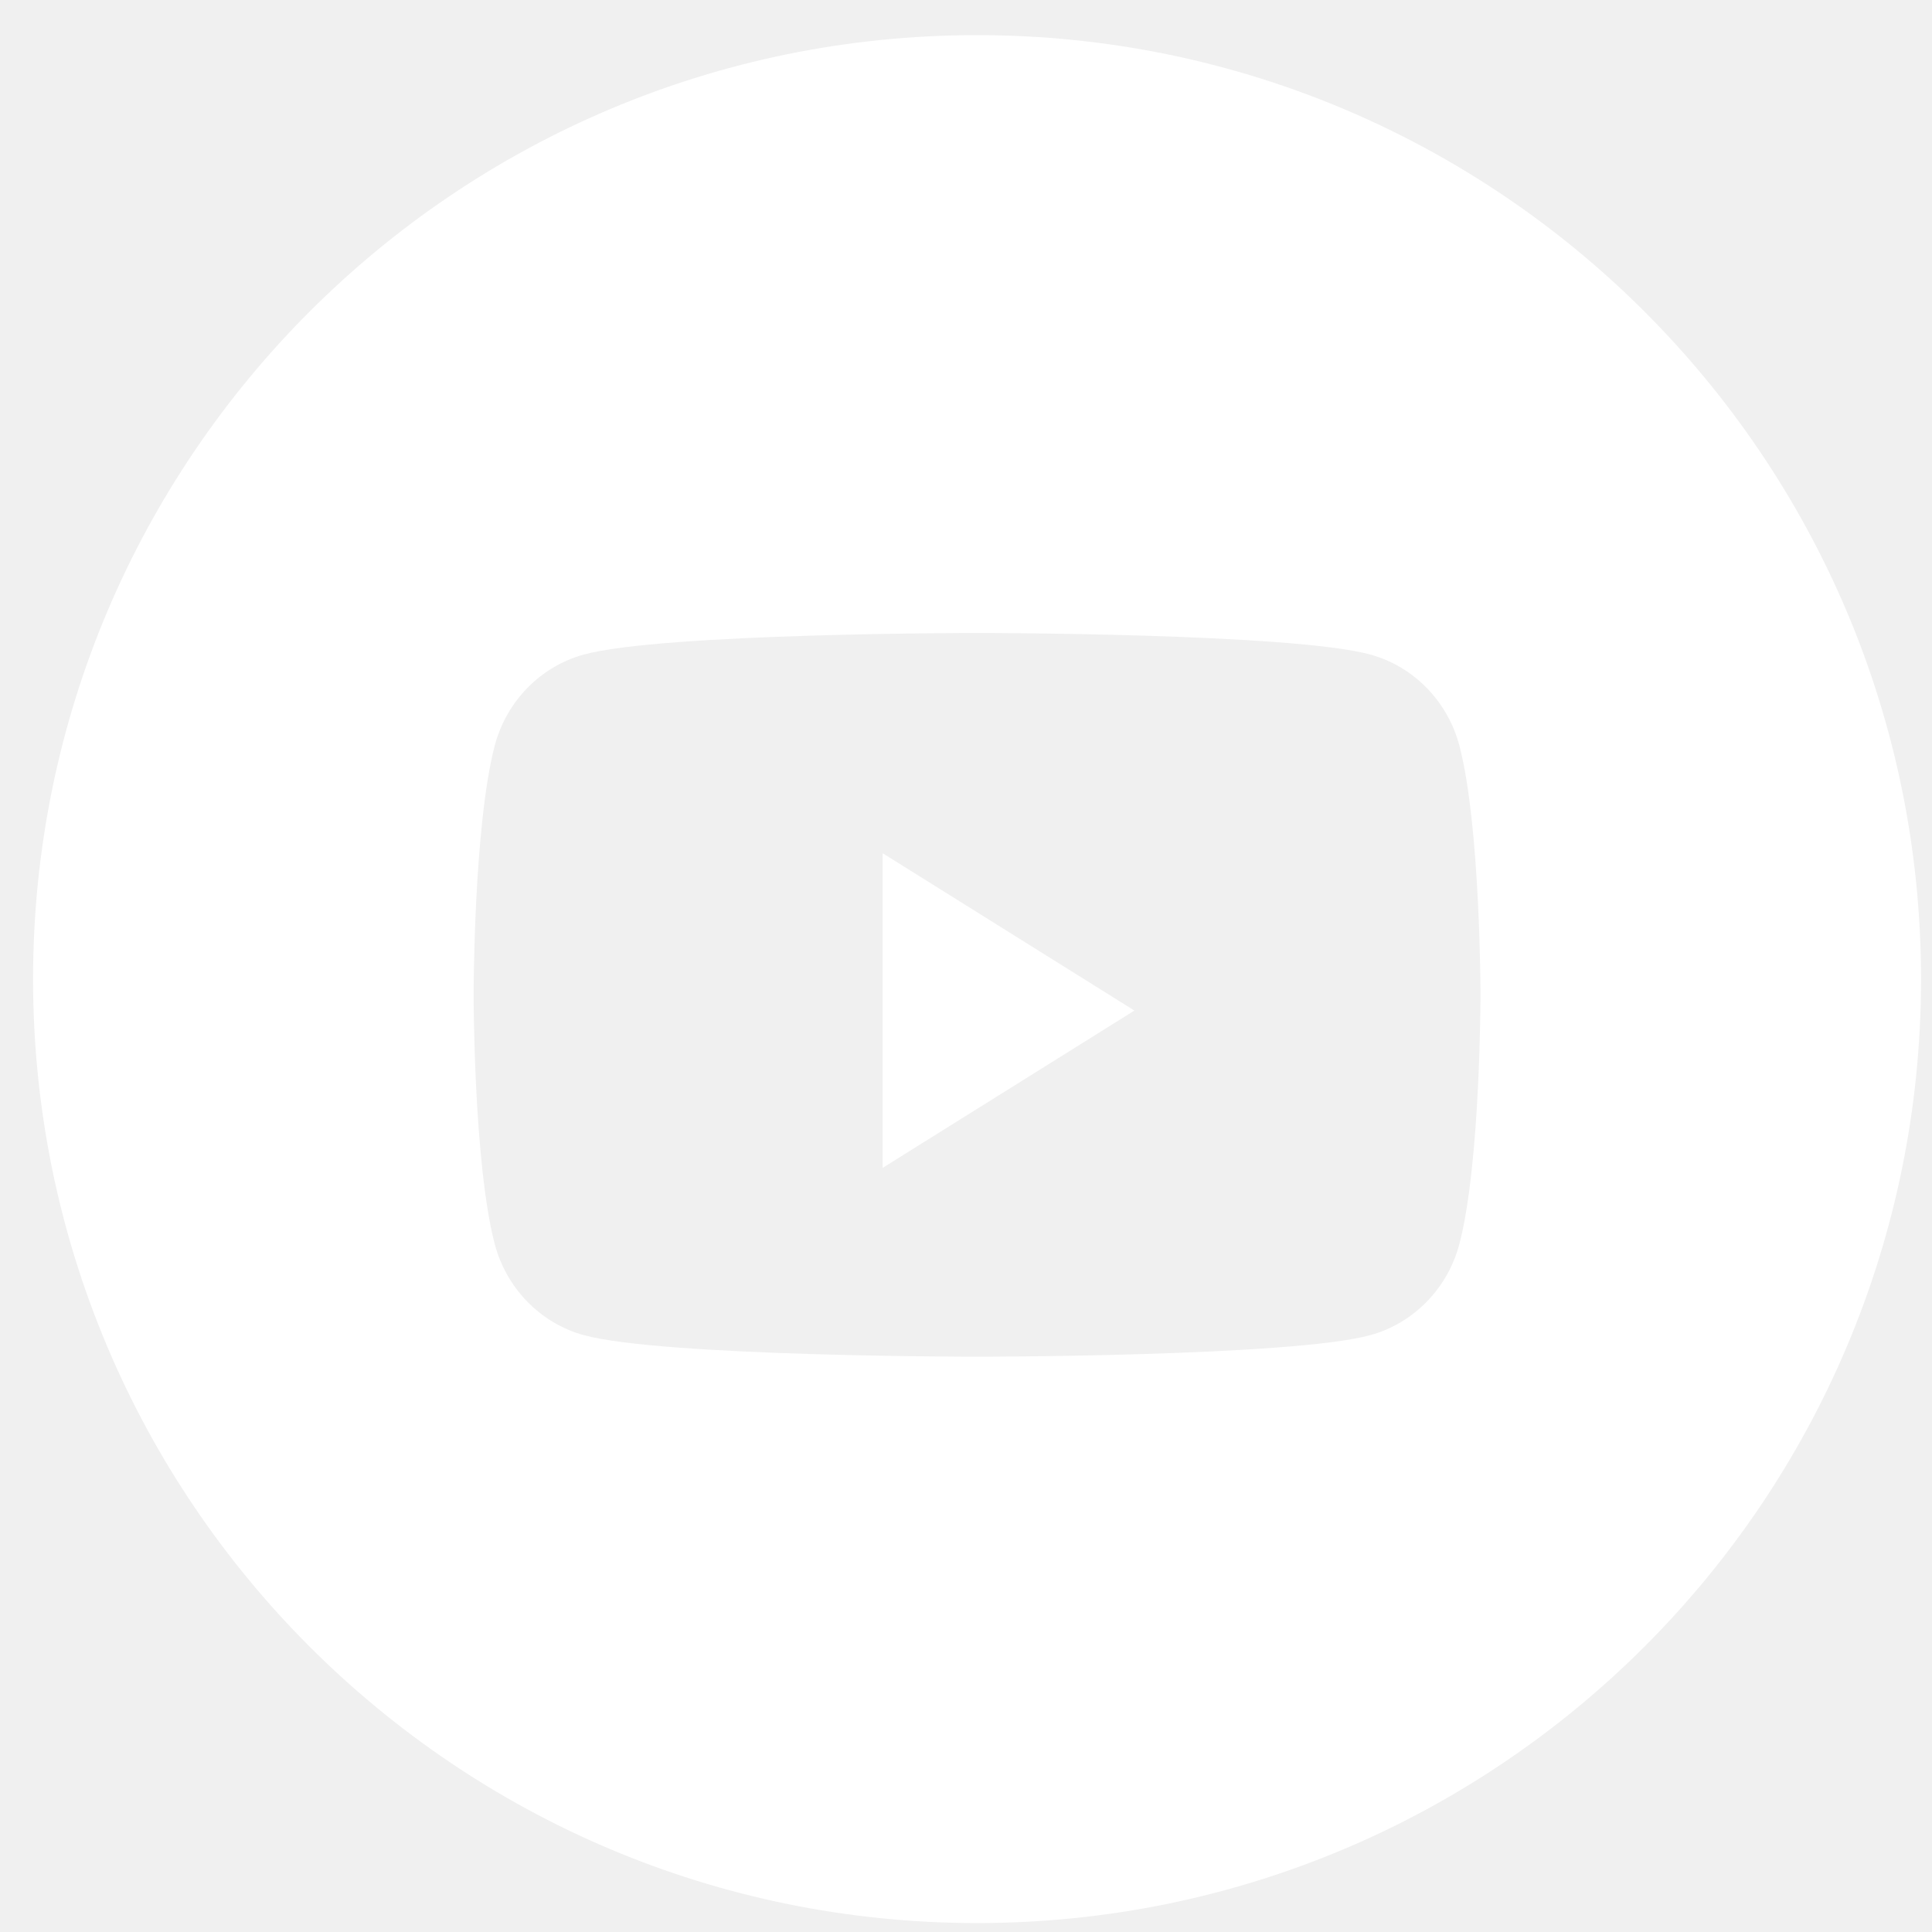
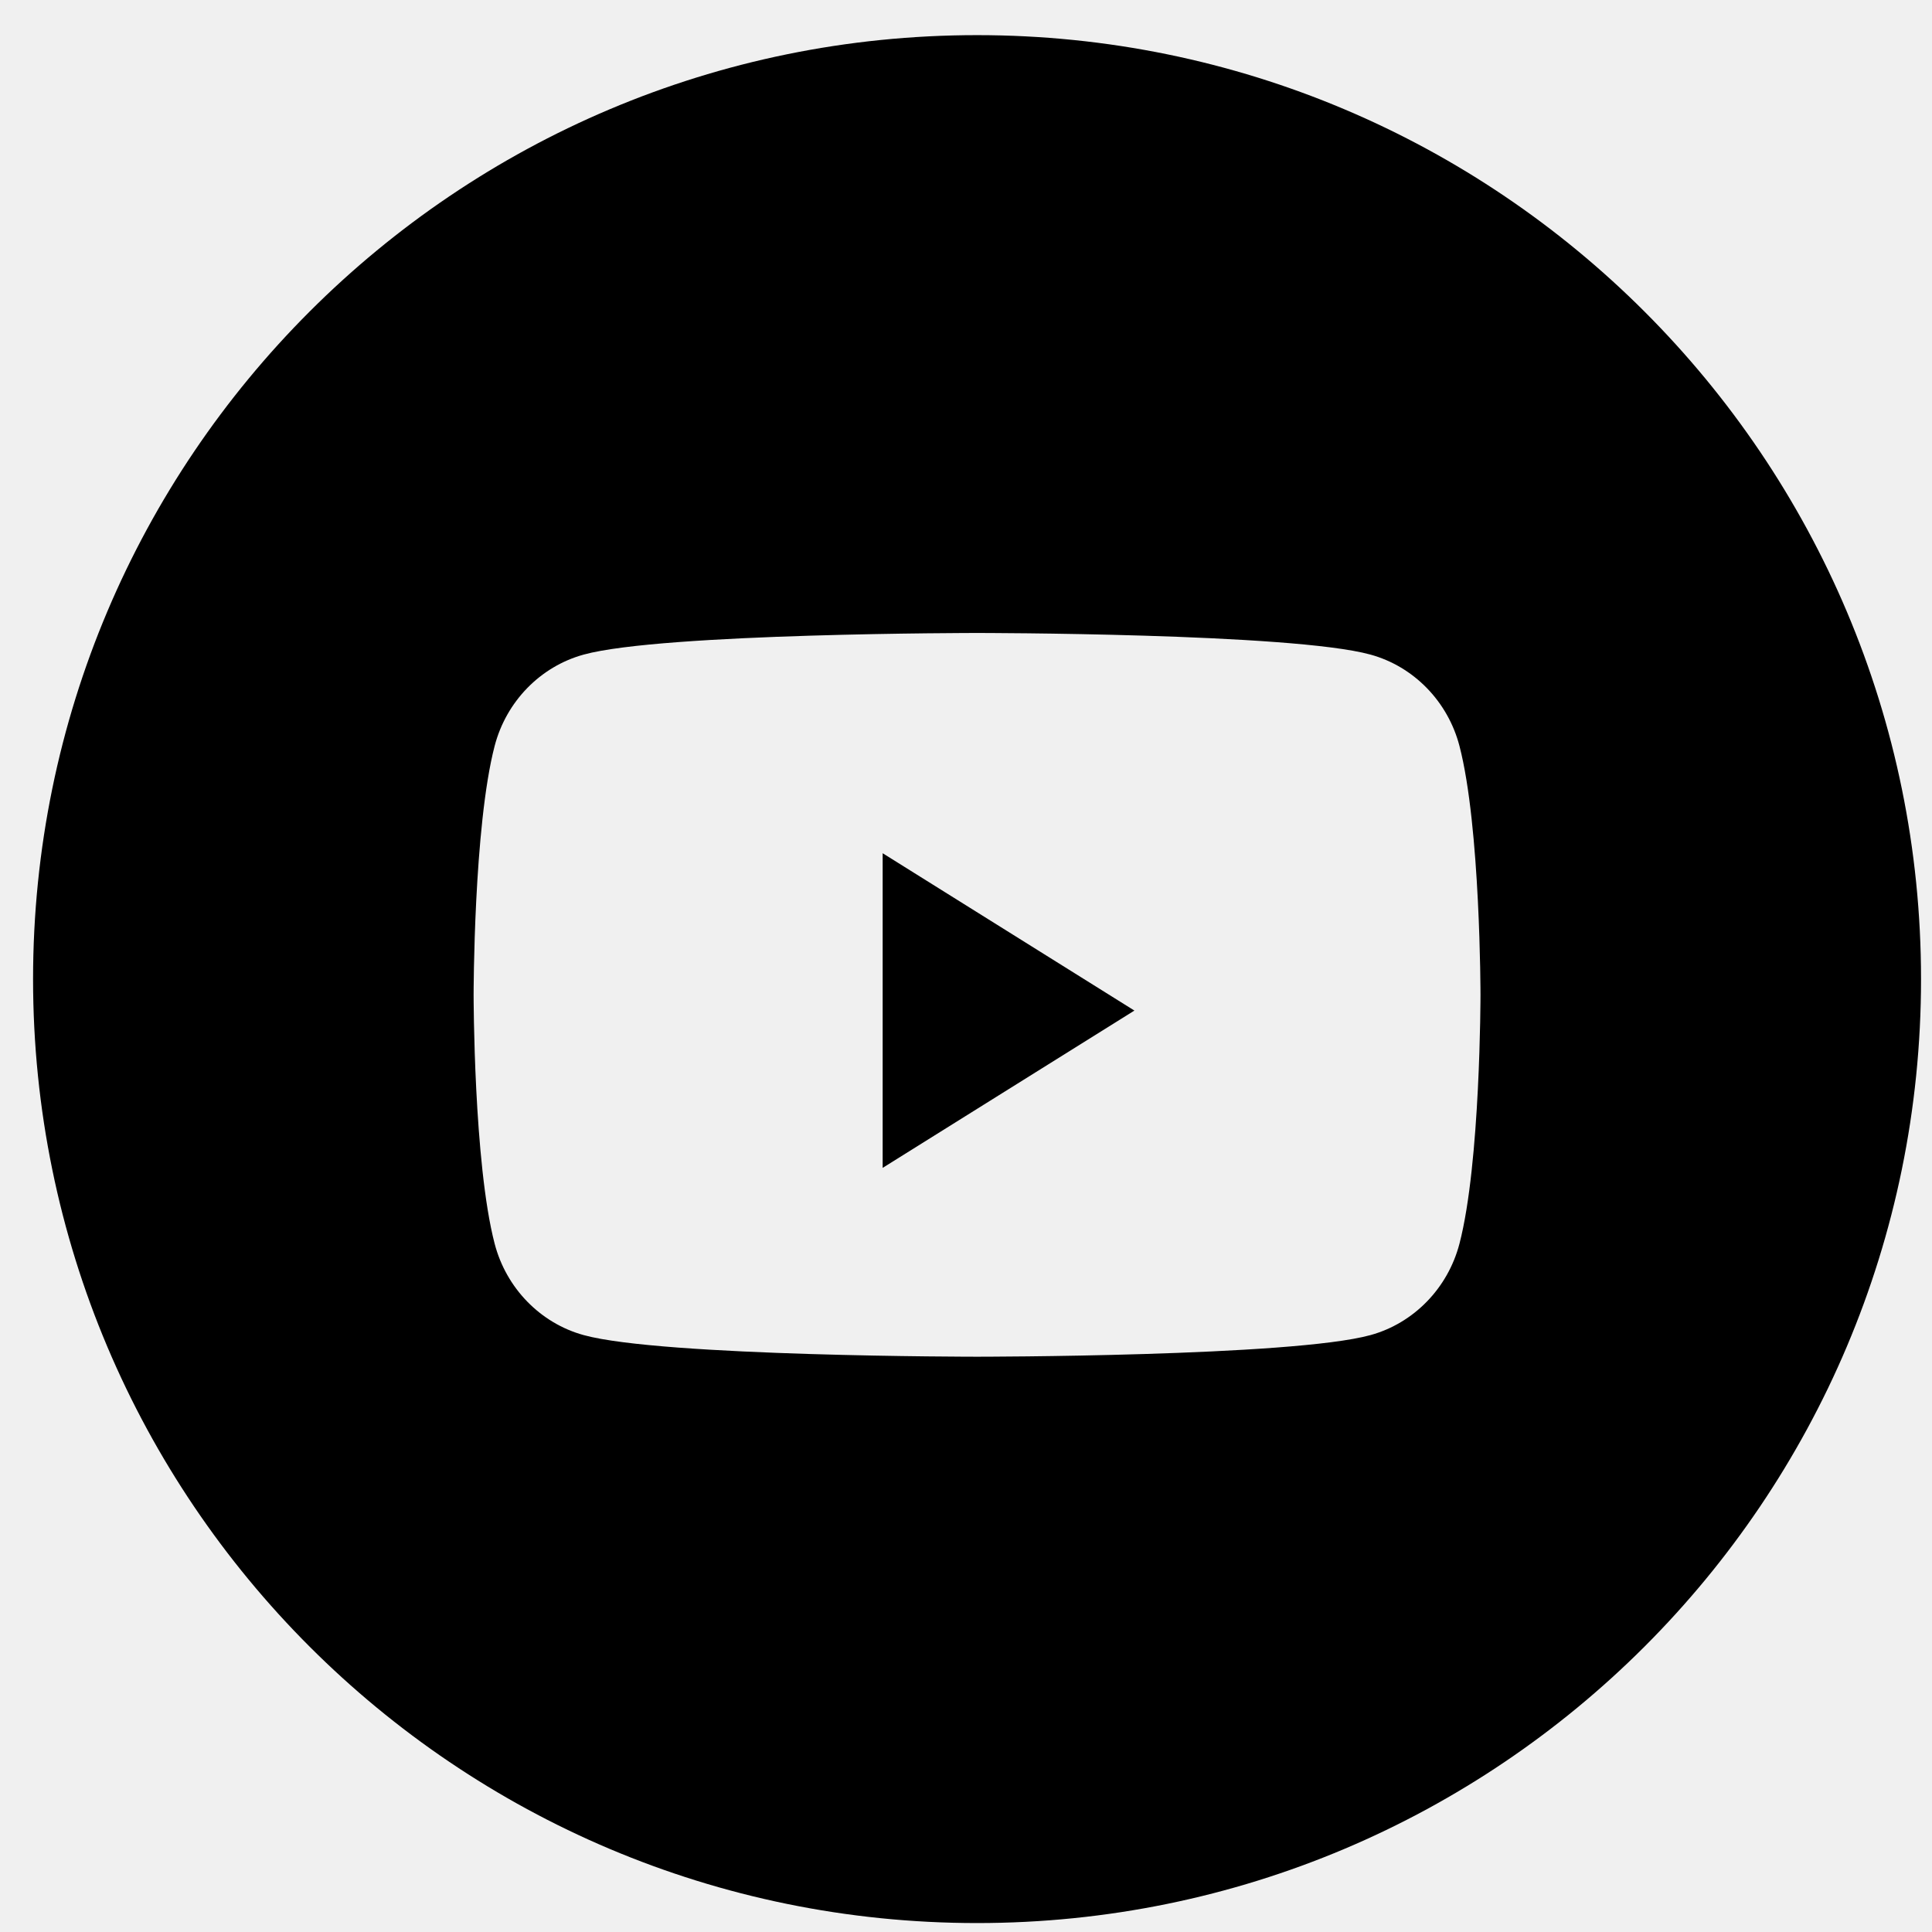
<svg xmlns="http://www.w3.org/2000/svg" width="43" height="43" viewBox="0 0 43 43" fill="none">
-   <path fill-rule="evenodd" clip-rule="evenodd" d="M21.746 0.782C10.143 0.782 0.736 10.188 0.736 21.792C0.736 33.395 10.143 42.801 21.746 42.801C33.349 42.801 42.756 33.395 42.756 21.792C42.756 10.188 33.349 0.782 21.746 0.782ZM30.502 14.569C31.466 14.834 32.225 15.613 32.483 16.603C32.951 18.398 32.951 22.142 32.951 22.142C32.951 22.142 32.951 25.886 32.483 27.68C32.225 28.67 31.466 29.45 30.502 29.715C28.754 30.196 21.746 30.196 21.746 30.196C21.746 30.196 14.738 30.196 12.991 29.715C12.026 29.45 11.267 28.67 11.009 27.68C10.541 25.886 10.541 22.142 10.541 22.142C10.541 22.142 10.541 18.398 11.009 16.603C11.267 15.613 12.026 14.834 12.991 14.569C14.738 14.088 21.746 14.088 21.746 14.088C21.746 14.088 28.754 14.088 30.502 14.569Z" fill="white" />
-   <path d="M19.645 25.993V18.99L25.248 22.492L19.645 25.993Z" fill="white" />
+   <path fill-rule="evenodd" clip-rule="evenodd" d="M21.746 0.782C10.143 0.782 0.736 10.188 0.736 21.792C0.736 33.395 10.143 42.801 21.746 42.801C33.349 42.801 42.756 33.395 42.756 21.792C42.756 10.188 33.349 0.782 21.746 0.782ZM30.502 14.569C31.466 14.834 32.225 15.613 32.483 16.603C32.951 18.398 32.951 22.142 32.951 22.142C32.951 22.142 32.951 25.886 32.483 27.68C32.225 28.67 31.466 29.45 30.502 29.715C28.754 30.196 21.746 30.196 21.746 30.196C21.746 30.196 14.738 30.196 12.991 29.715C12.026 29.45 11.267 28.67 11.009 27.68C10.541 25.886 10.541 22.142 10.541 22.142C10.541 22.142 10.541 18.398 11.009 16.603C11.267 15.613 12.026 14.834 12.991 14.569C14.738 14.088 21.746 14.088 21.746 14.088C21.746 14.088 28.754 14.088 30.502 14.569Z" fill="currentColor" />
+   <path d="M19.645 25.993V18.99L25.248 22.492L19.645 25.993Z" fill="currentColor" />
</svg>
